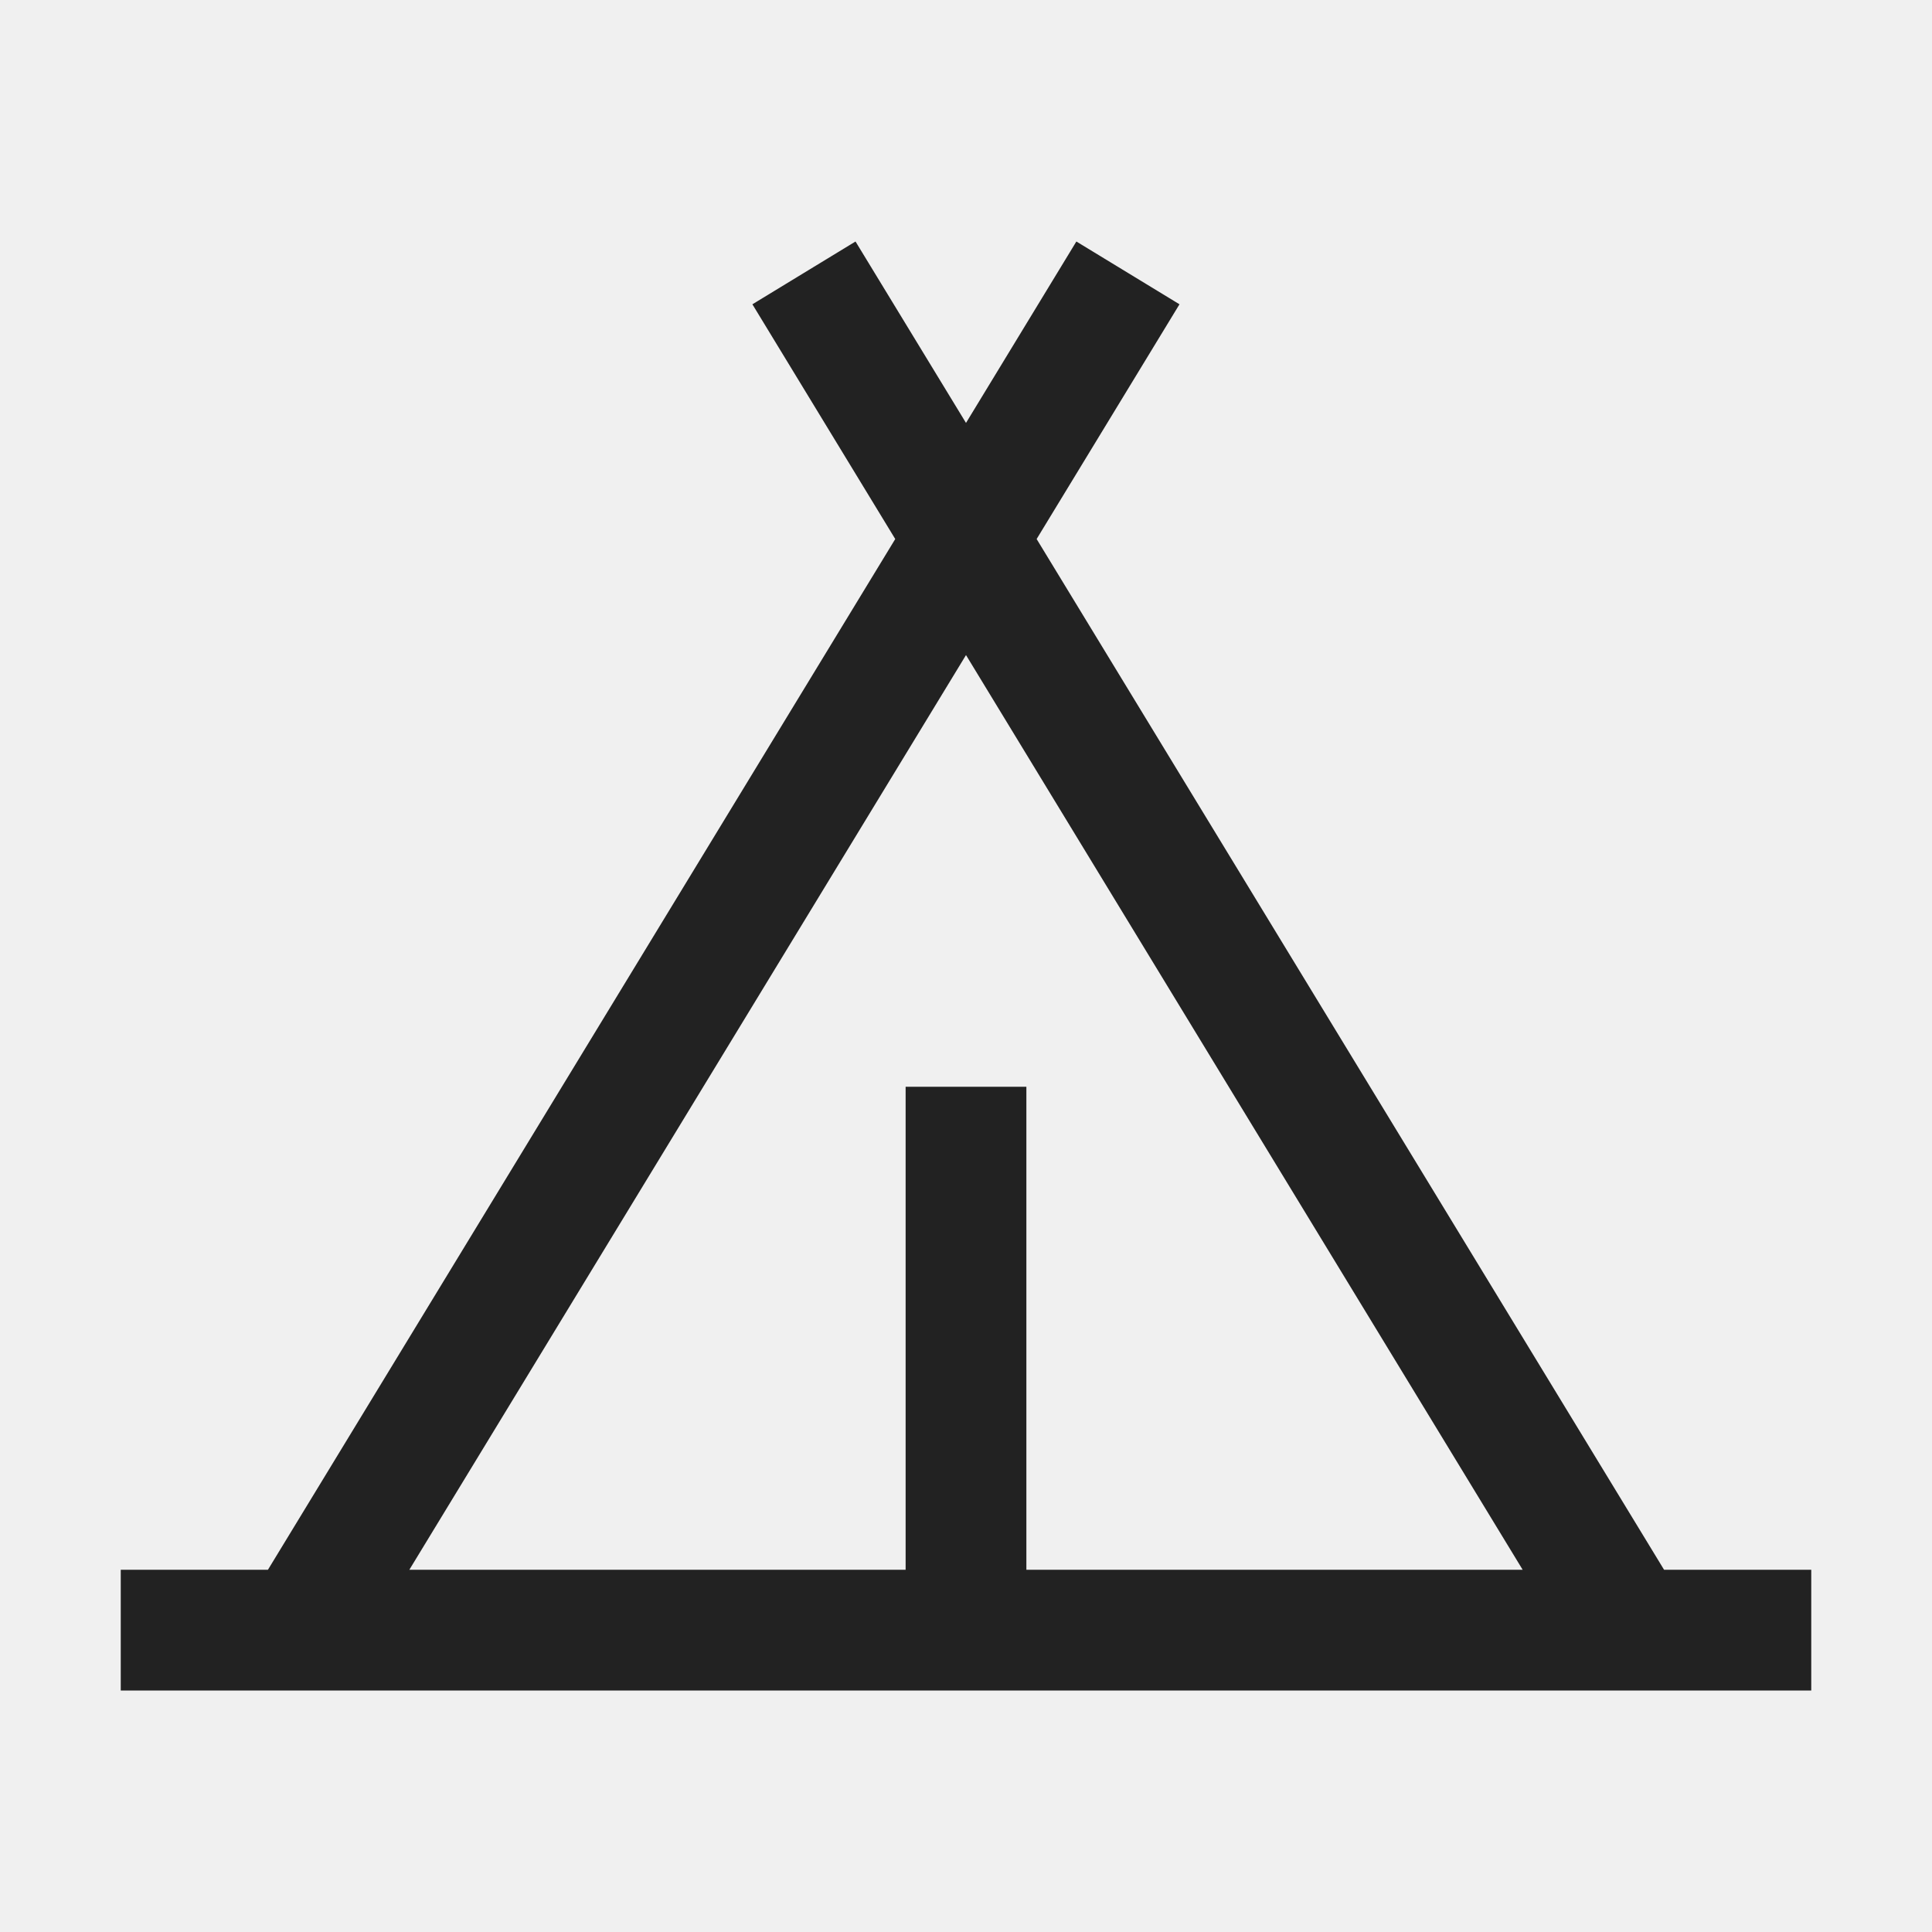
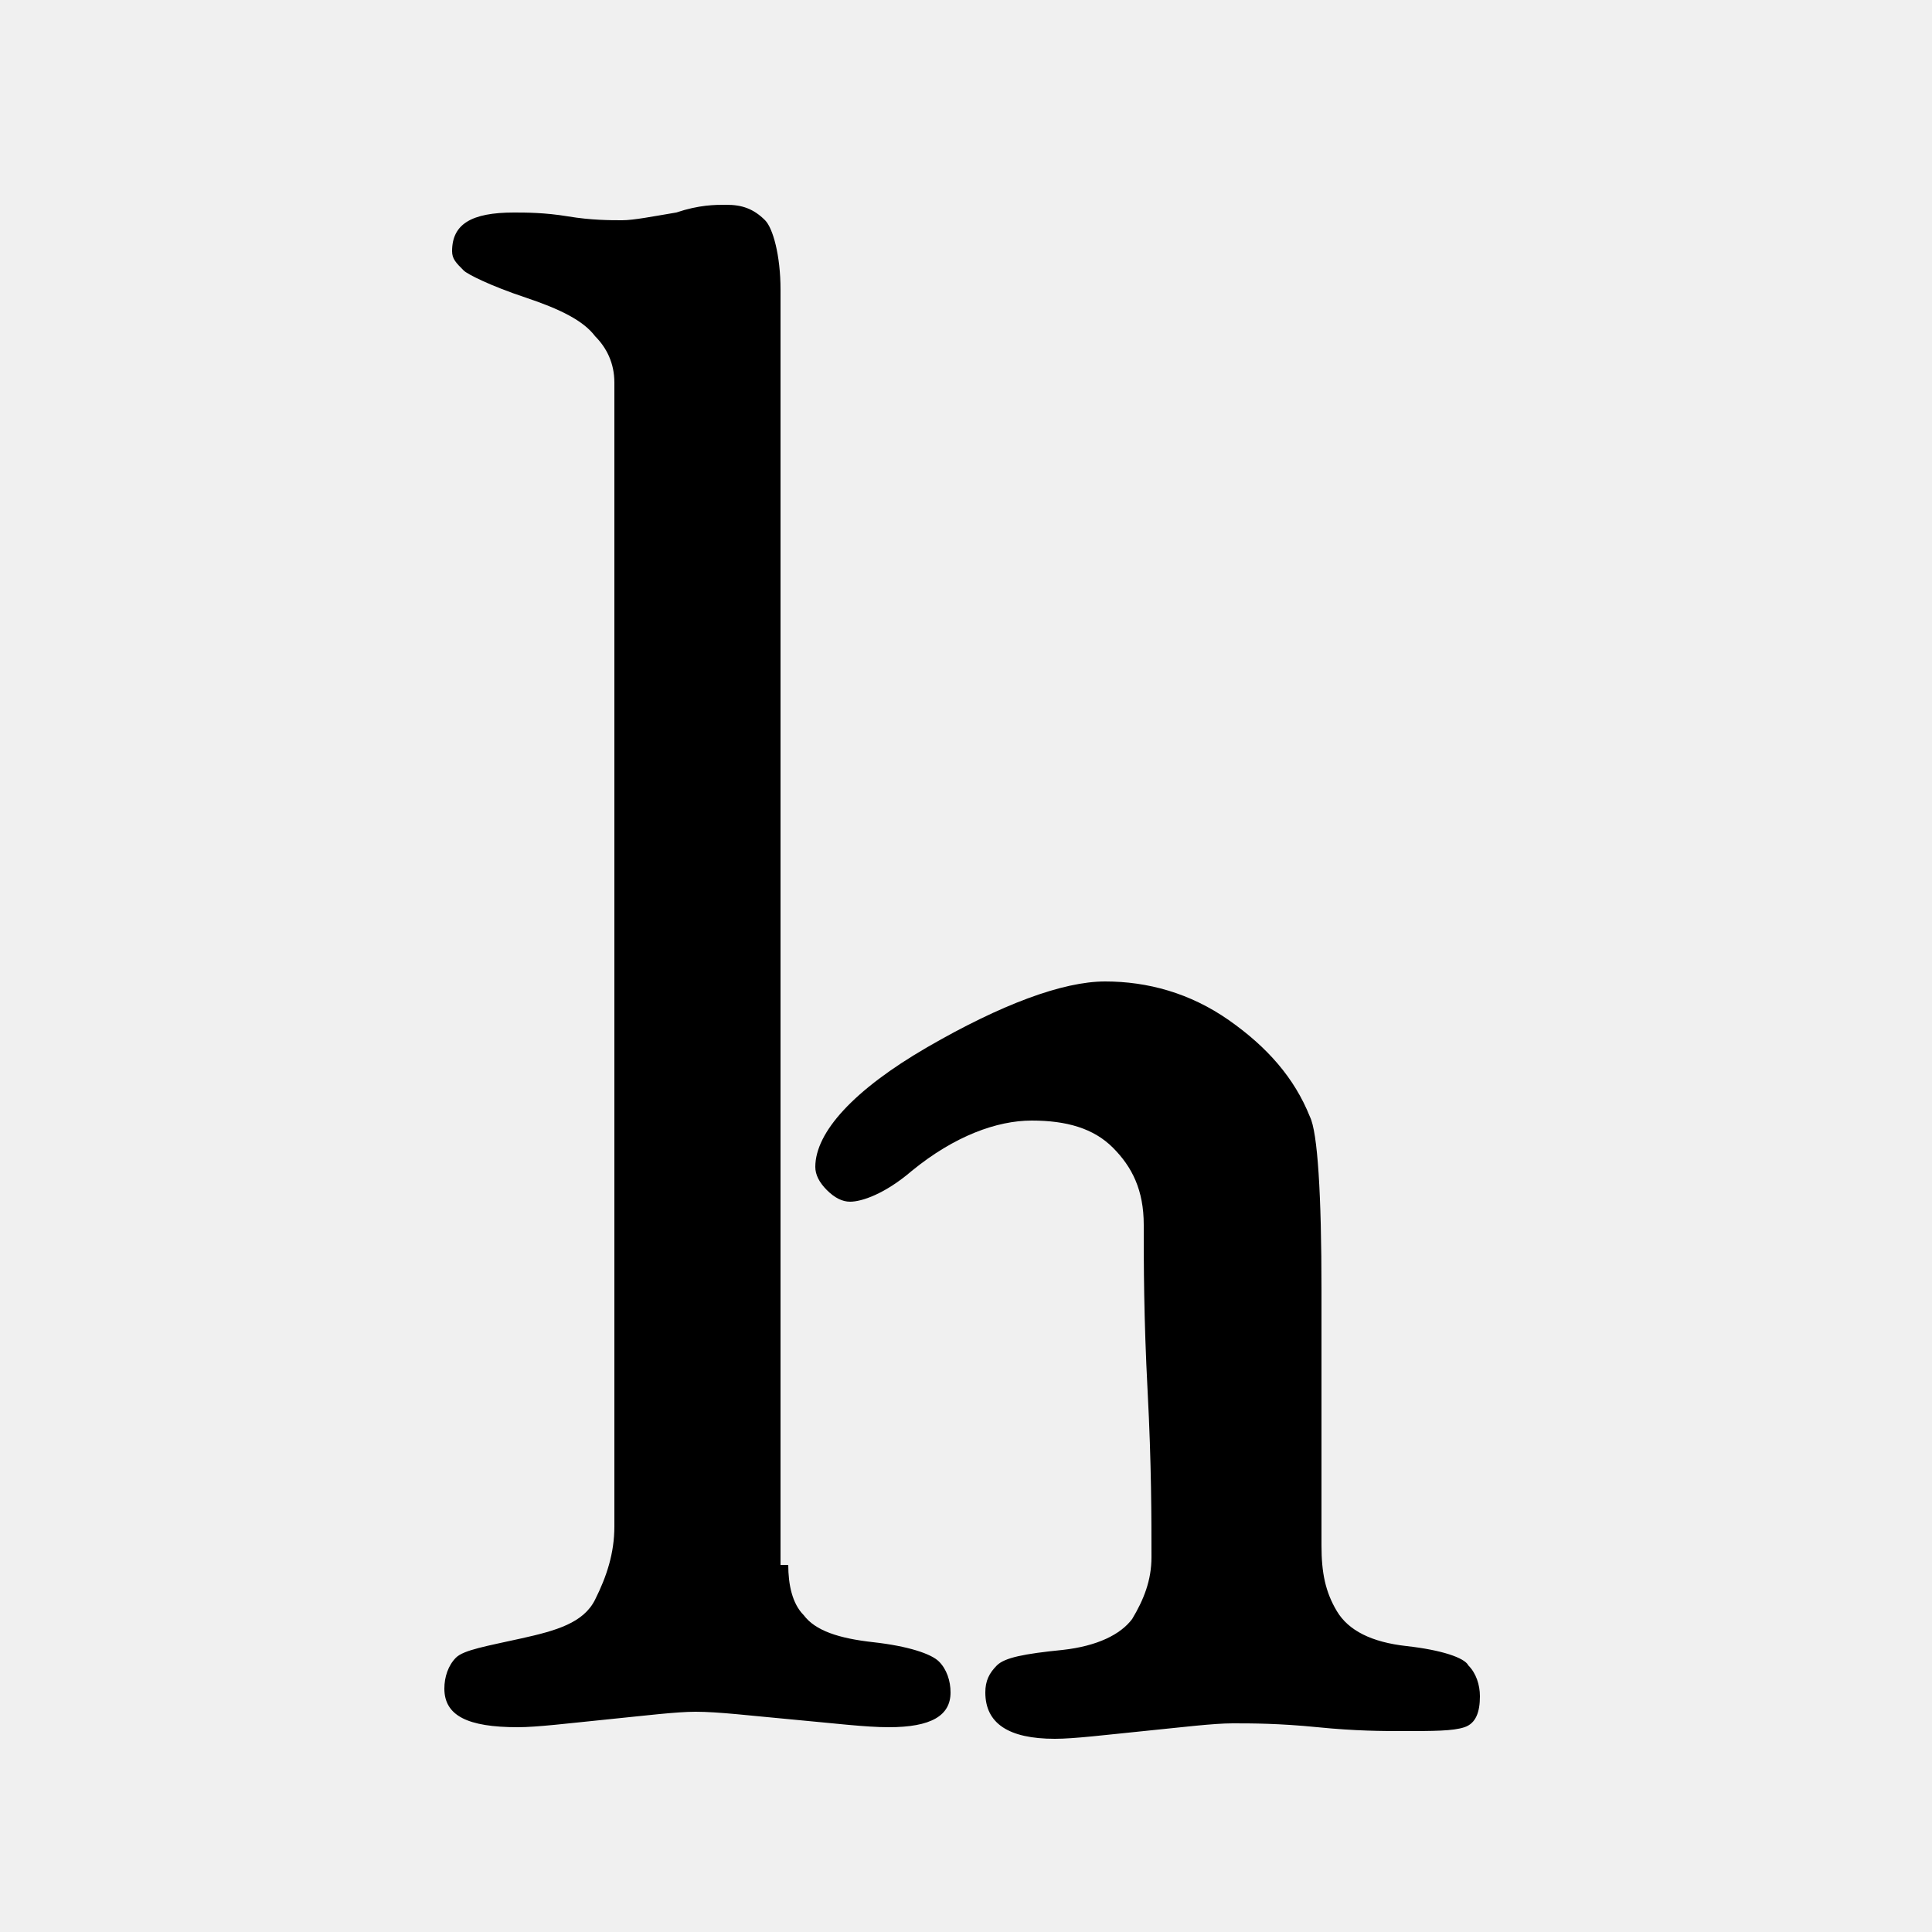
- <svg xmlns="http://www.w3.org/2000/svg" width="32" height="32" viewBox="0 0 32 32" fill="none">
-   <path fill-rule="evenodd" clip-rule="evenodd" d="M27.562 26L17.17 8.928l2.366-3.888L17.828 4L16 7.005L14.17 4l-1.708 1.04l2.366 3.888L4.438 26H2v2h28v-2zM16 10.85L25.22 26H17v-8h-2v8H6.78z" fill="#222" />
+ <svg xmlns="http://www.w3.org/2000/svg" version="1.1" id="_x31_" x="0px" y="0px" viewBox="0 0 50 50" style="enable-background:new 0 0 50 50;" xml:space="preserve">
+   <style type="text/css">
+ 	.st0{enable-background:new    ;}
+ 
+     path.st1 {
+       	fill: black;
+     }
+     @media (prefers-color-scheme: dark) {
+     	path.st1 {
+     		fill: white;
+       	}
+     }
+ </style>
+   <g class="st0">
+     <path class="st1" d="M20.4,40.5c0,0.5,0.1,1,0.4,1.3c0.3,0.4,0.9,0.6,1.8,0.7c0.9,0.1,1.5,0.3,1.7,0.5c0.2,0.2,0.3,0.5,0.3,0.8   c0,0.6-0.5,0.9-1.6,0.9c-0.6,0-1.4-0.1-2.5-0.2s-1.9-0.2-2.5-0.2c-0.5,0-1.3,0.1-2.3,0.2c-1,0.1-1.8,0.2-2.3,0.2   c-1.3,0-1.9-0.3-1.9-1c0-0.3,0.1-0.6,0.3-0.8c0.2-0.2,0.8-0.3,1.7-0.5s1.6-0.4,1.9-1c0.3-0.6,0.5-1.2,0.5-1.9V9.9   c0-0.5-0.2-0.9-0.5-1.2c-0.3-0.4-0.9-0.7-1.8-1c-0.9-0.3-1.5-0.6-1.6-0.7c-0.2-0.2-0.3-0.3-0.3-0.5c0-0.7,0.5-1,1.6-1   c0.3,0,0.8,0,1.4,0.1c0.6,0.1,1.1,0.1,1.4,0.1c0.3,0,0.8-0.1,1.4-0.2c0.6-0.2,1-0.2,1.3-0.2c0.4,0,0.7,0.1,1,0.4   c0.2,0.2,0.4,0.9,0.4,1.8V40.5z M34.2,40c0,0.7,0.1,1.2,0.4,1.7c0.3,0.5,0.9,0.8,1.8,0.9s1.5,0.3,1.6,0.5c0.2,0.2,0.3,0.5,0.3,0.8   c0,0.4-0.1,0.7-0.4,0.8c-0.3,0.1-0.8,0.1-1.6,0.1c-0.5,0-1.2,0-2.2-0.1c-1-0.1-1.7-0.1-2.2-0.1c-0.5,0-1.3,0.1-2.3,0.2   c-1,0.1-1.8,0.2-2.3,0.2c-1.2,0-1.8-0.4-1.8-1.2c0-0.3,0.1-0.5,0.3-0.7c0.2-0.2,0.7-0.3,1.7-0.4c0.9-0.1,1.5-0.4,1.8-0.8   c0.3-0.5,0.5-1,0.5-1.6c0-1,0-2.4-0.1-4.3s-0.1-3.3-0.1-4.3c0-0.9-0.3-1.5-0.8-2c-0.5-0.5-1.2-0.7-2.1-0.7s-2,0.4-3.1,1.3   c-0.7,0.6-1.3,0.8-1.6,0.8c-0.2,0-0.4-0.1-0.6-0.3c-0.2-0.2-0.3-0.4-0.3-0.6c0-0.9,1-2,2.9-3.1c1.9-1.1,3.5-1.7,4.6-1.7   c1.1,0,2.2,0.3,3.2,1c1,0.7,1.7,1.5,2.1,2.5c0.2,0.4,0.3,2,0.3,4.5c0,1.1,0,2.4,0,4C34.2,38.8,34.2,39.8,34.2,40z" />
+   </g>
</svg>
